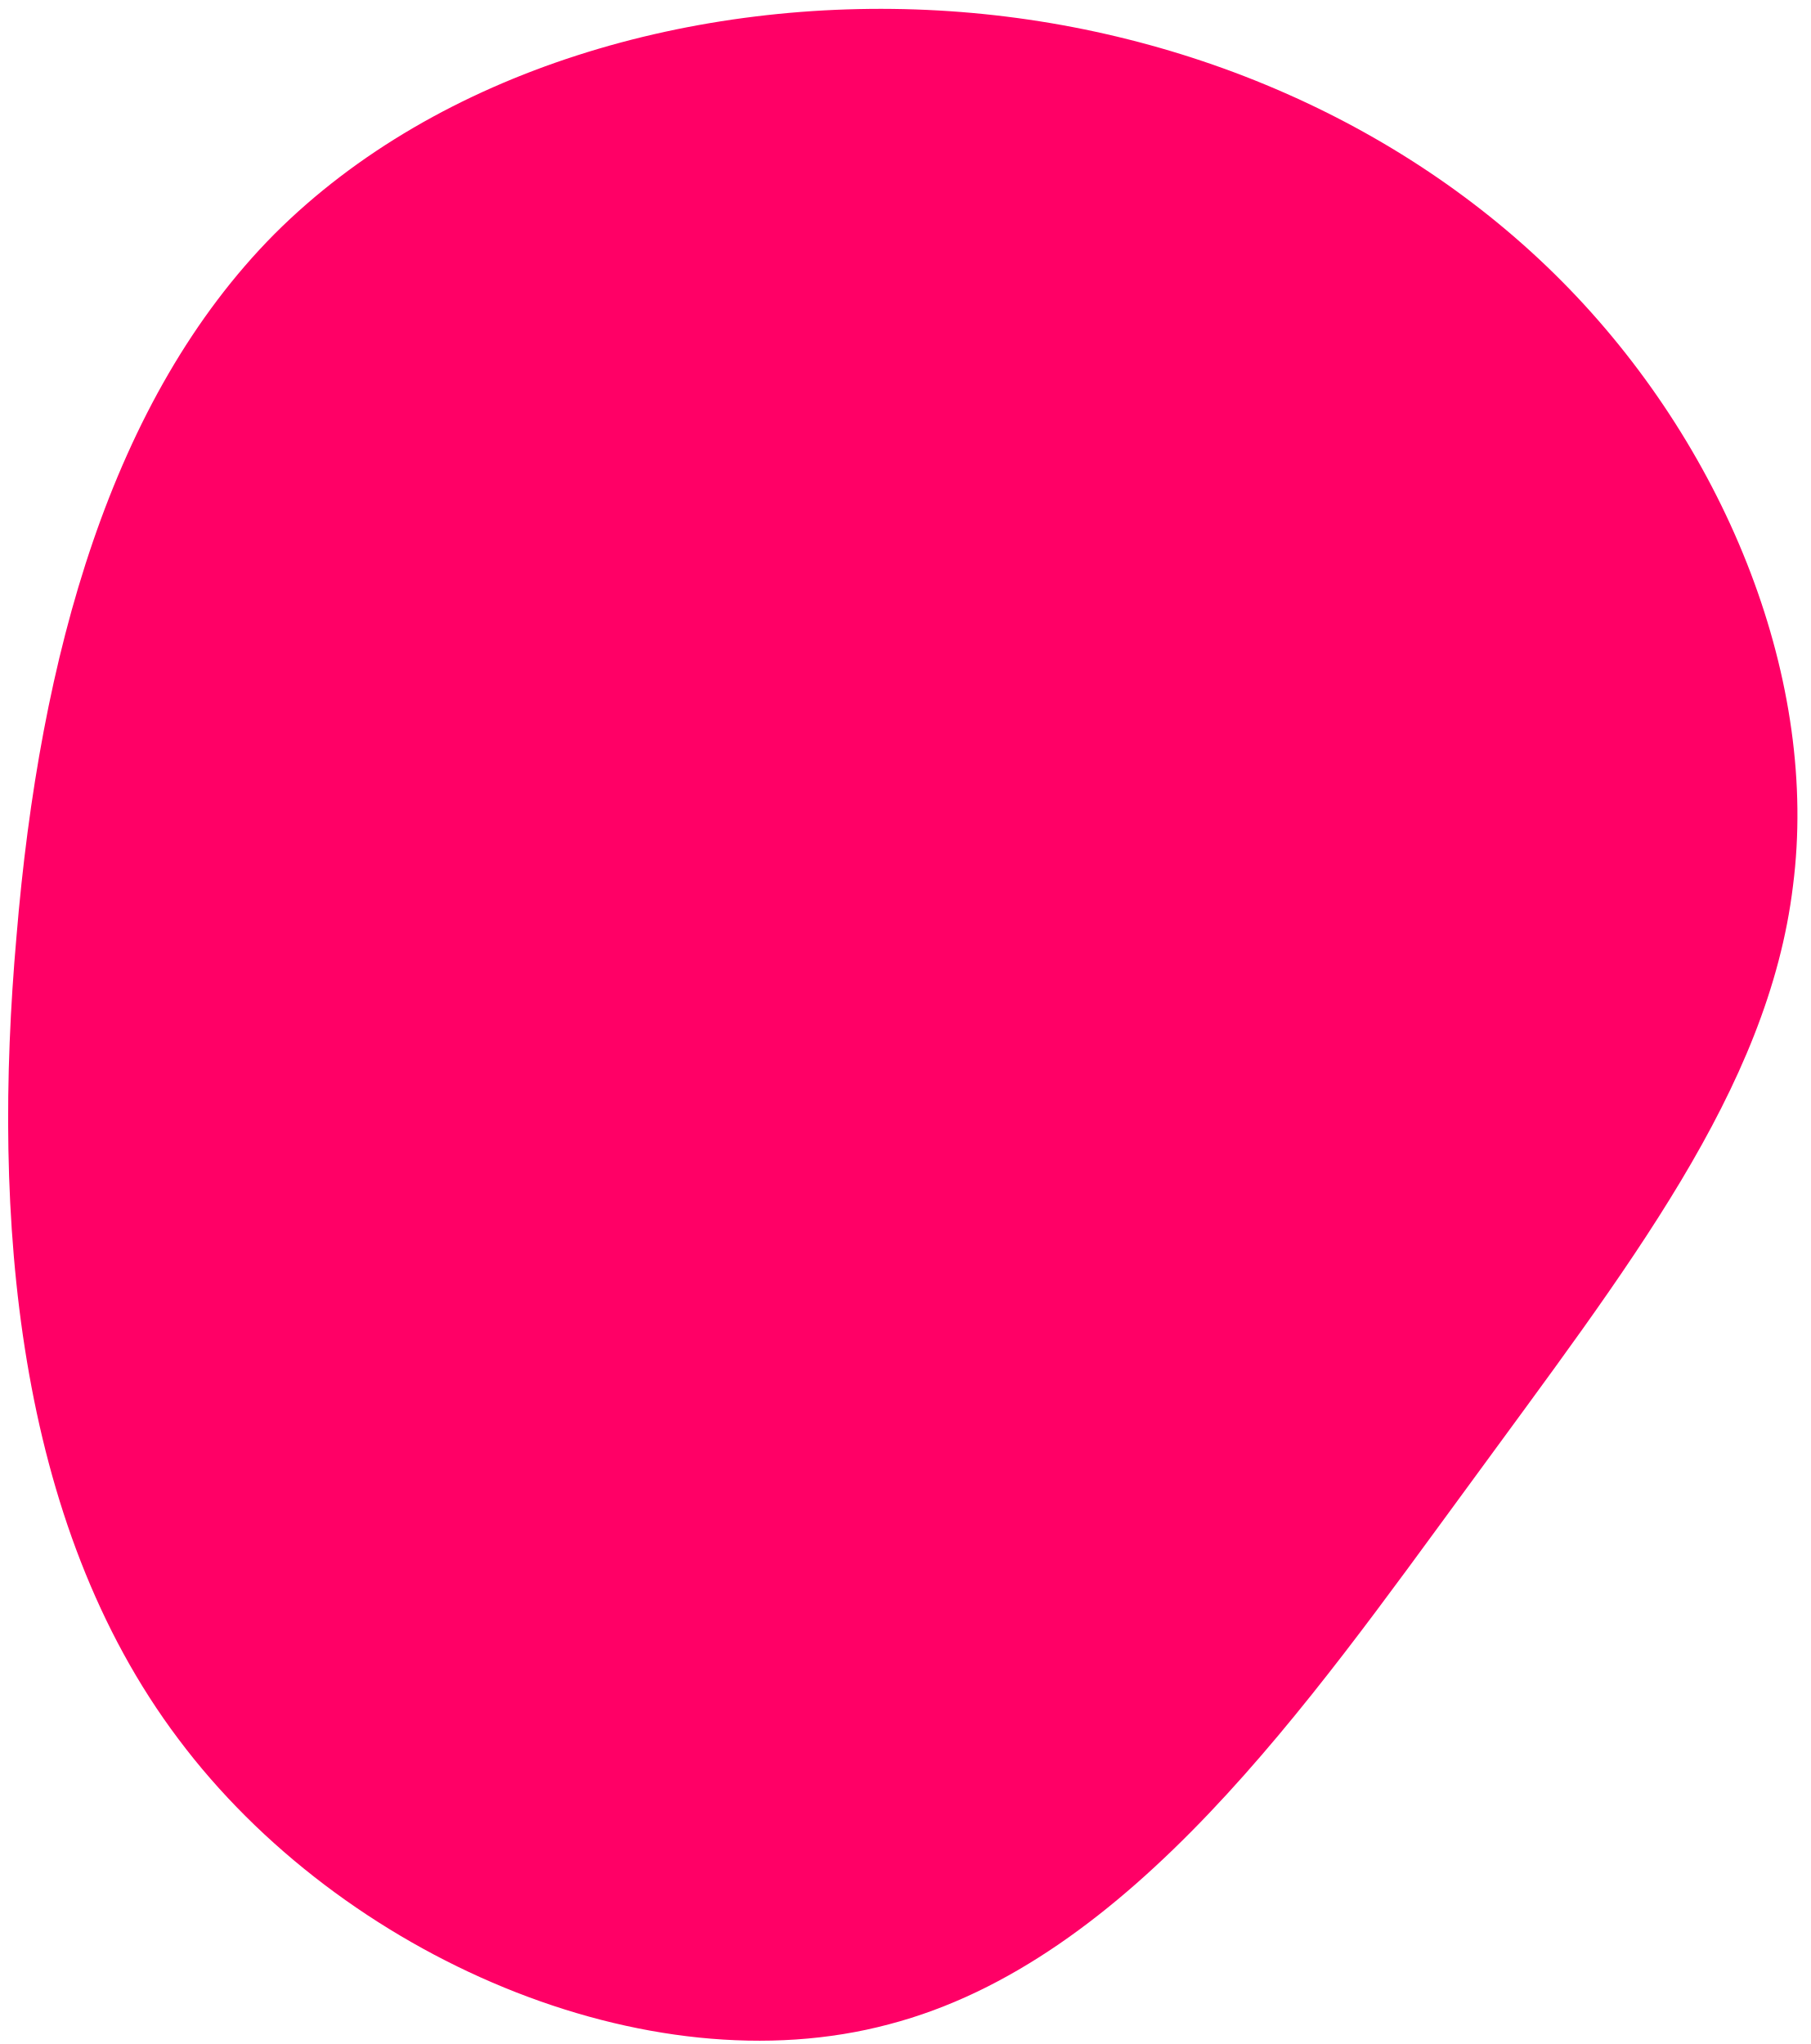
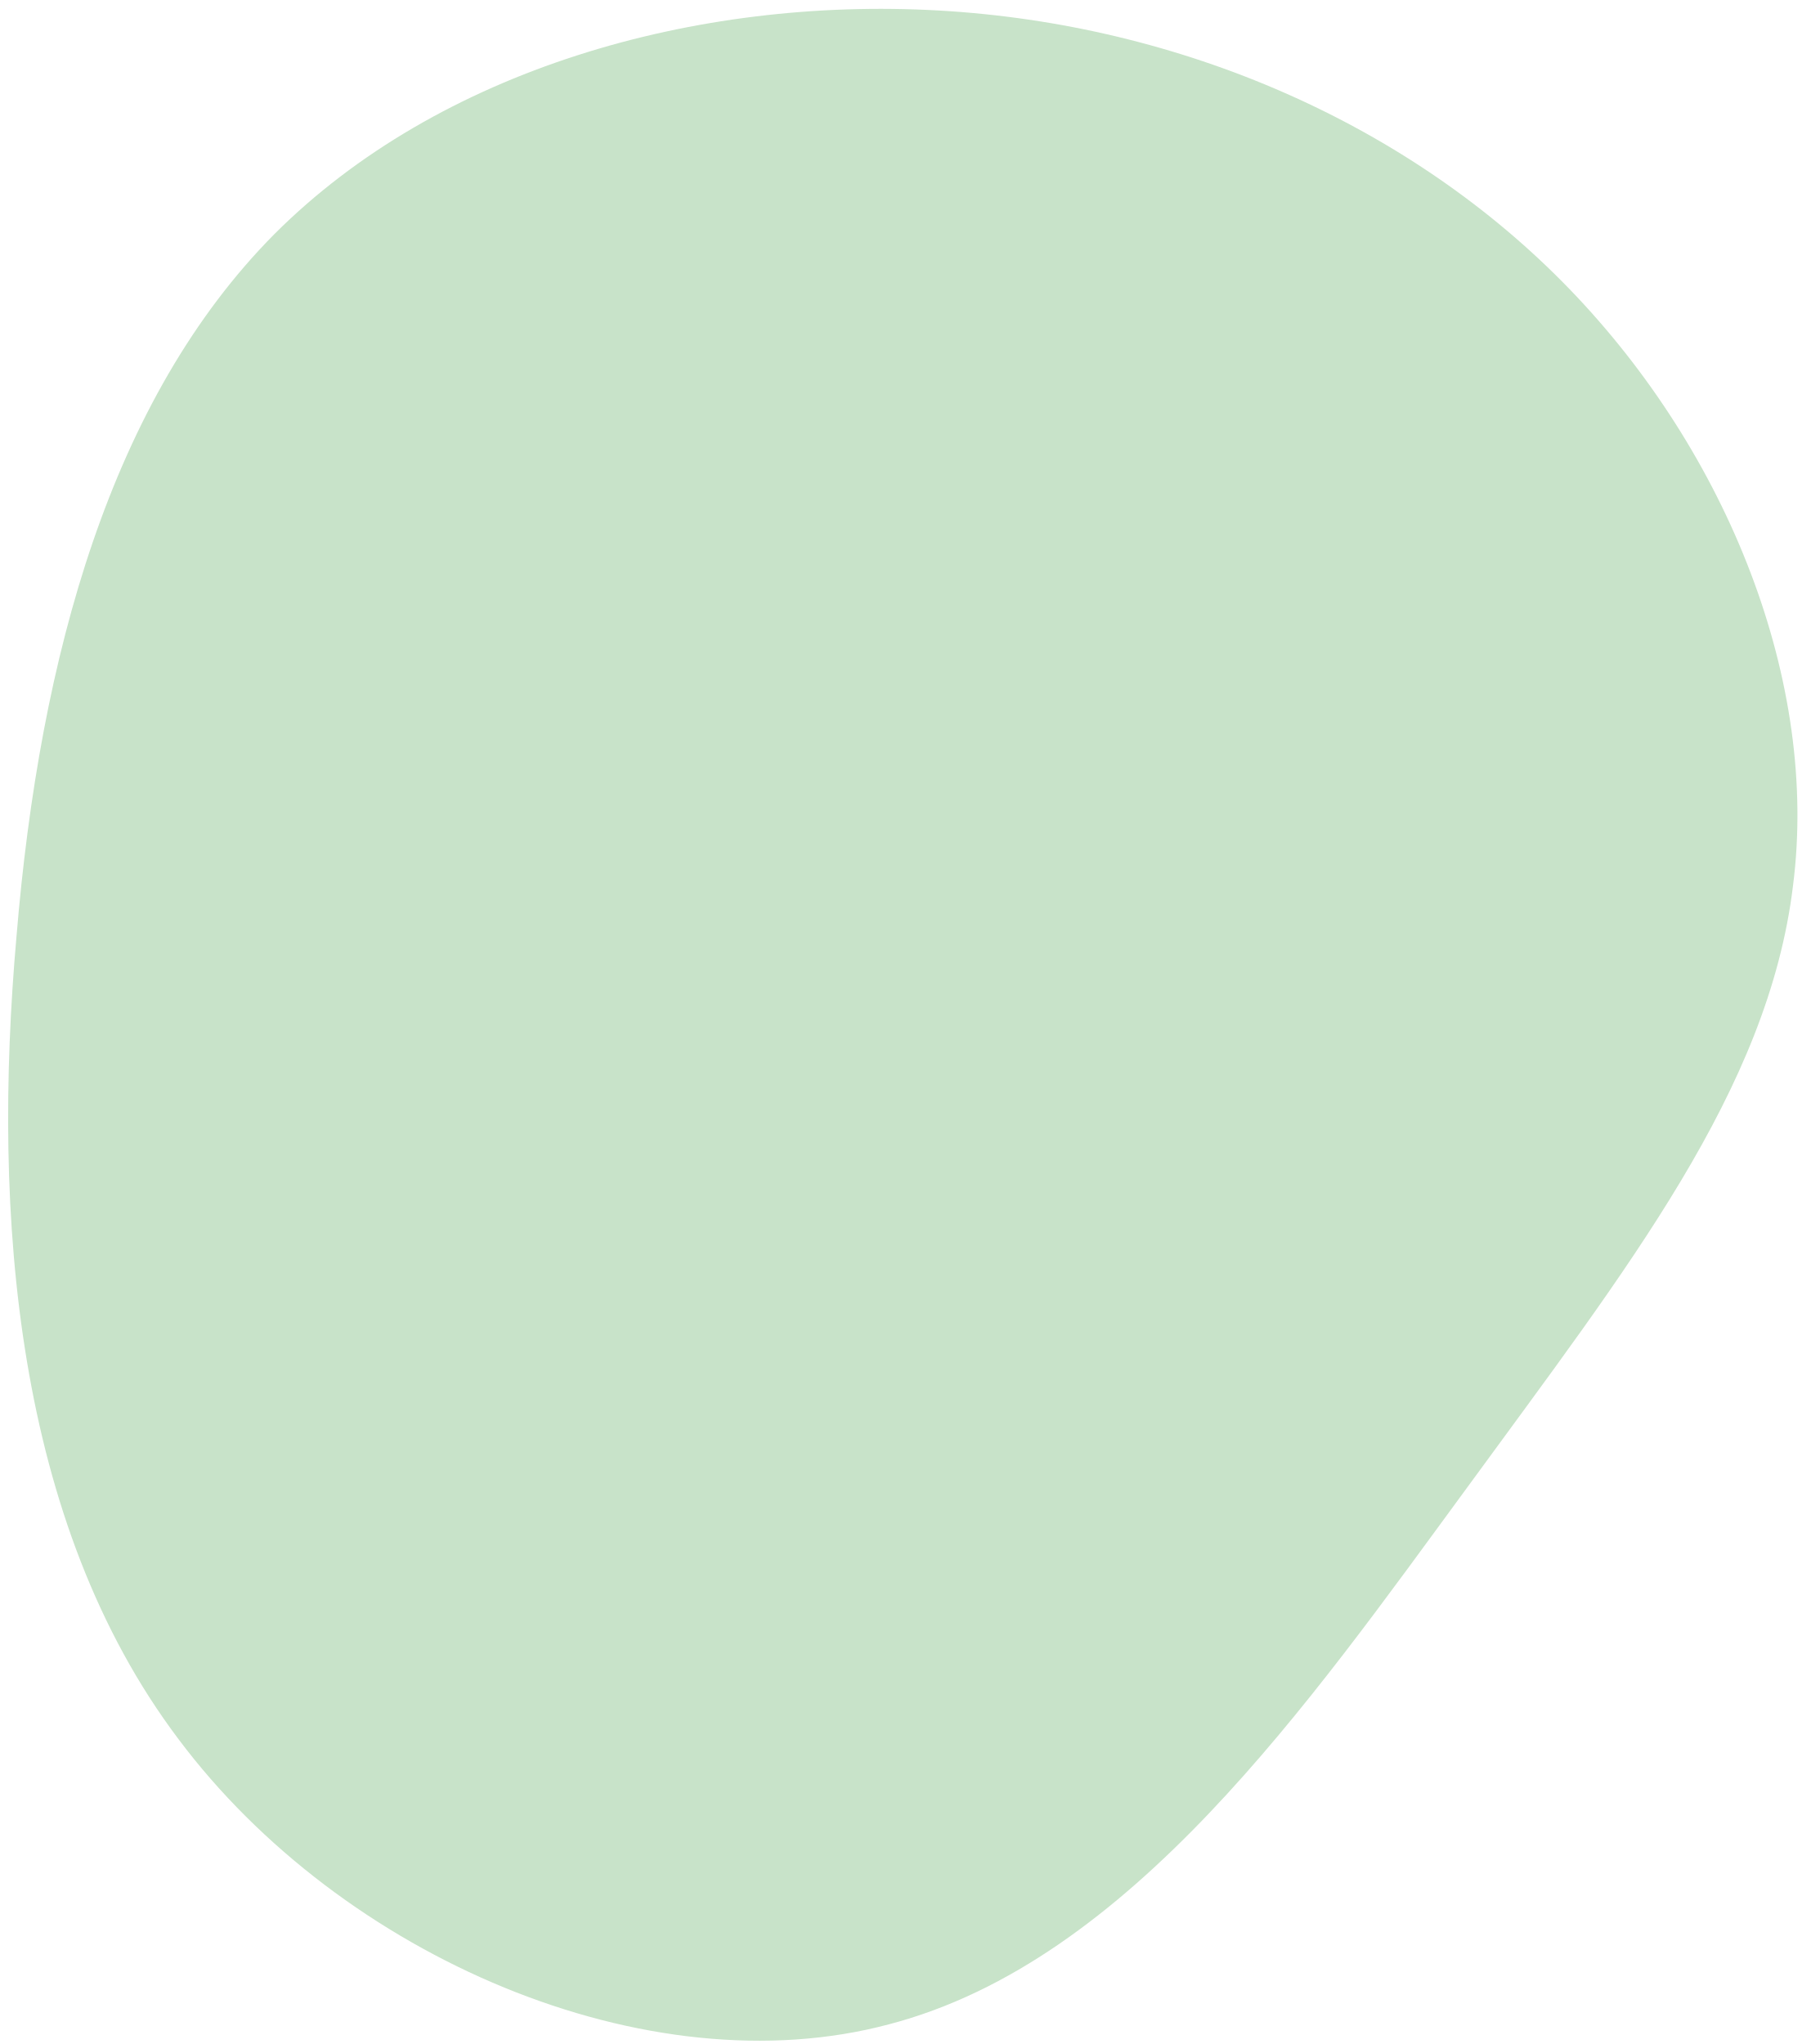
- <svg xmlns="http://www.w3.org/2000/svg" width="132" height="149" viewBox="0 0 132 149" fill="none">
-   <path d="M114.402 21.064C126.002 33.064 132.602 49.764 130.702 64.564C128.902 79.464 118.602 92.464 107.002 108.364C95.402 124.164 82.402 142.964 64.802 147.564C47.202 152.264 24.902 142.664 13.002 126.764C1.102 110.964 -0.598 88.664 1.202 68.264C2.902 47.764 8.102 29.064 20.002 17.064C32.002 5.064 50.702 -0.236 68.402 0.764C86.102 1.764 102.802 9.064 114.402 21.064Z" fill="#FF0066" />
+ <svg xmlns="http://www.w3.org/2000/svg" width="132" height="149" viewBox="0 0 132 149" fill="#C8E3C9">
+   <path d="M114.402 21.064C126.002 33.064 132.602 49.764 130.702 64.564C128.902 79.464 118.602 92.464 107.002 108.364C95.402 124.164 82.402 142.964 64.802 147.564C47.202 152.264 24.902 142.664 13.002 126.764C1.102 110.964 -0.598 88.664 1.202 68.264C2.902 47.764 8.102 29.064 20.002 17.064C32.002 5.064 50.702 -0.236 68.402 0.764C86.102 1.764 102.802 9.064 114.402 21.064Z" />
</svg>
